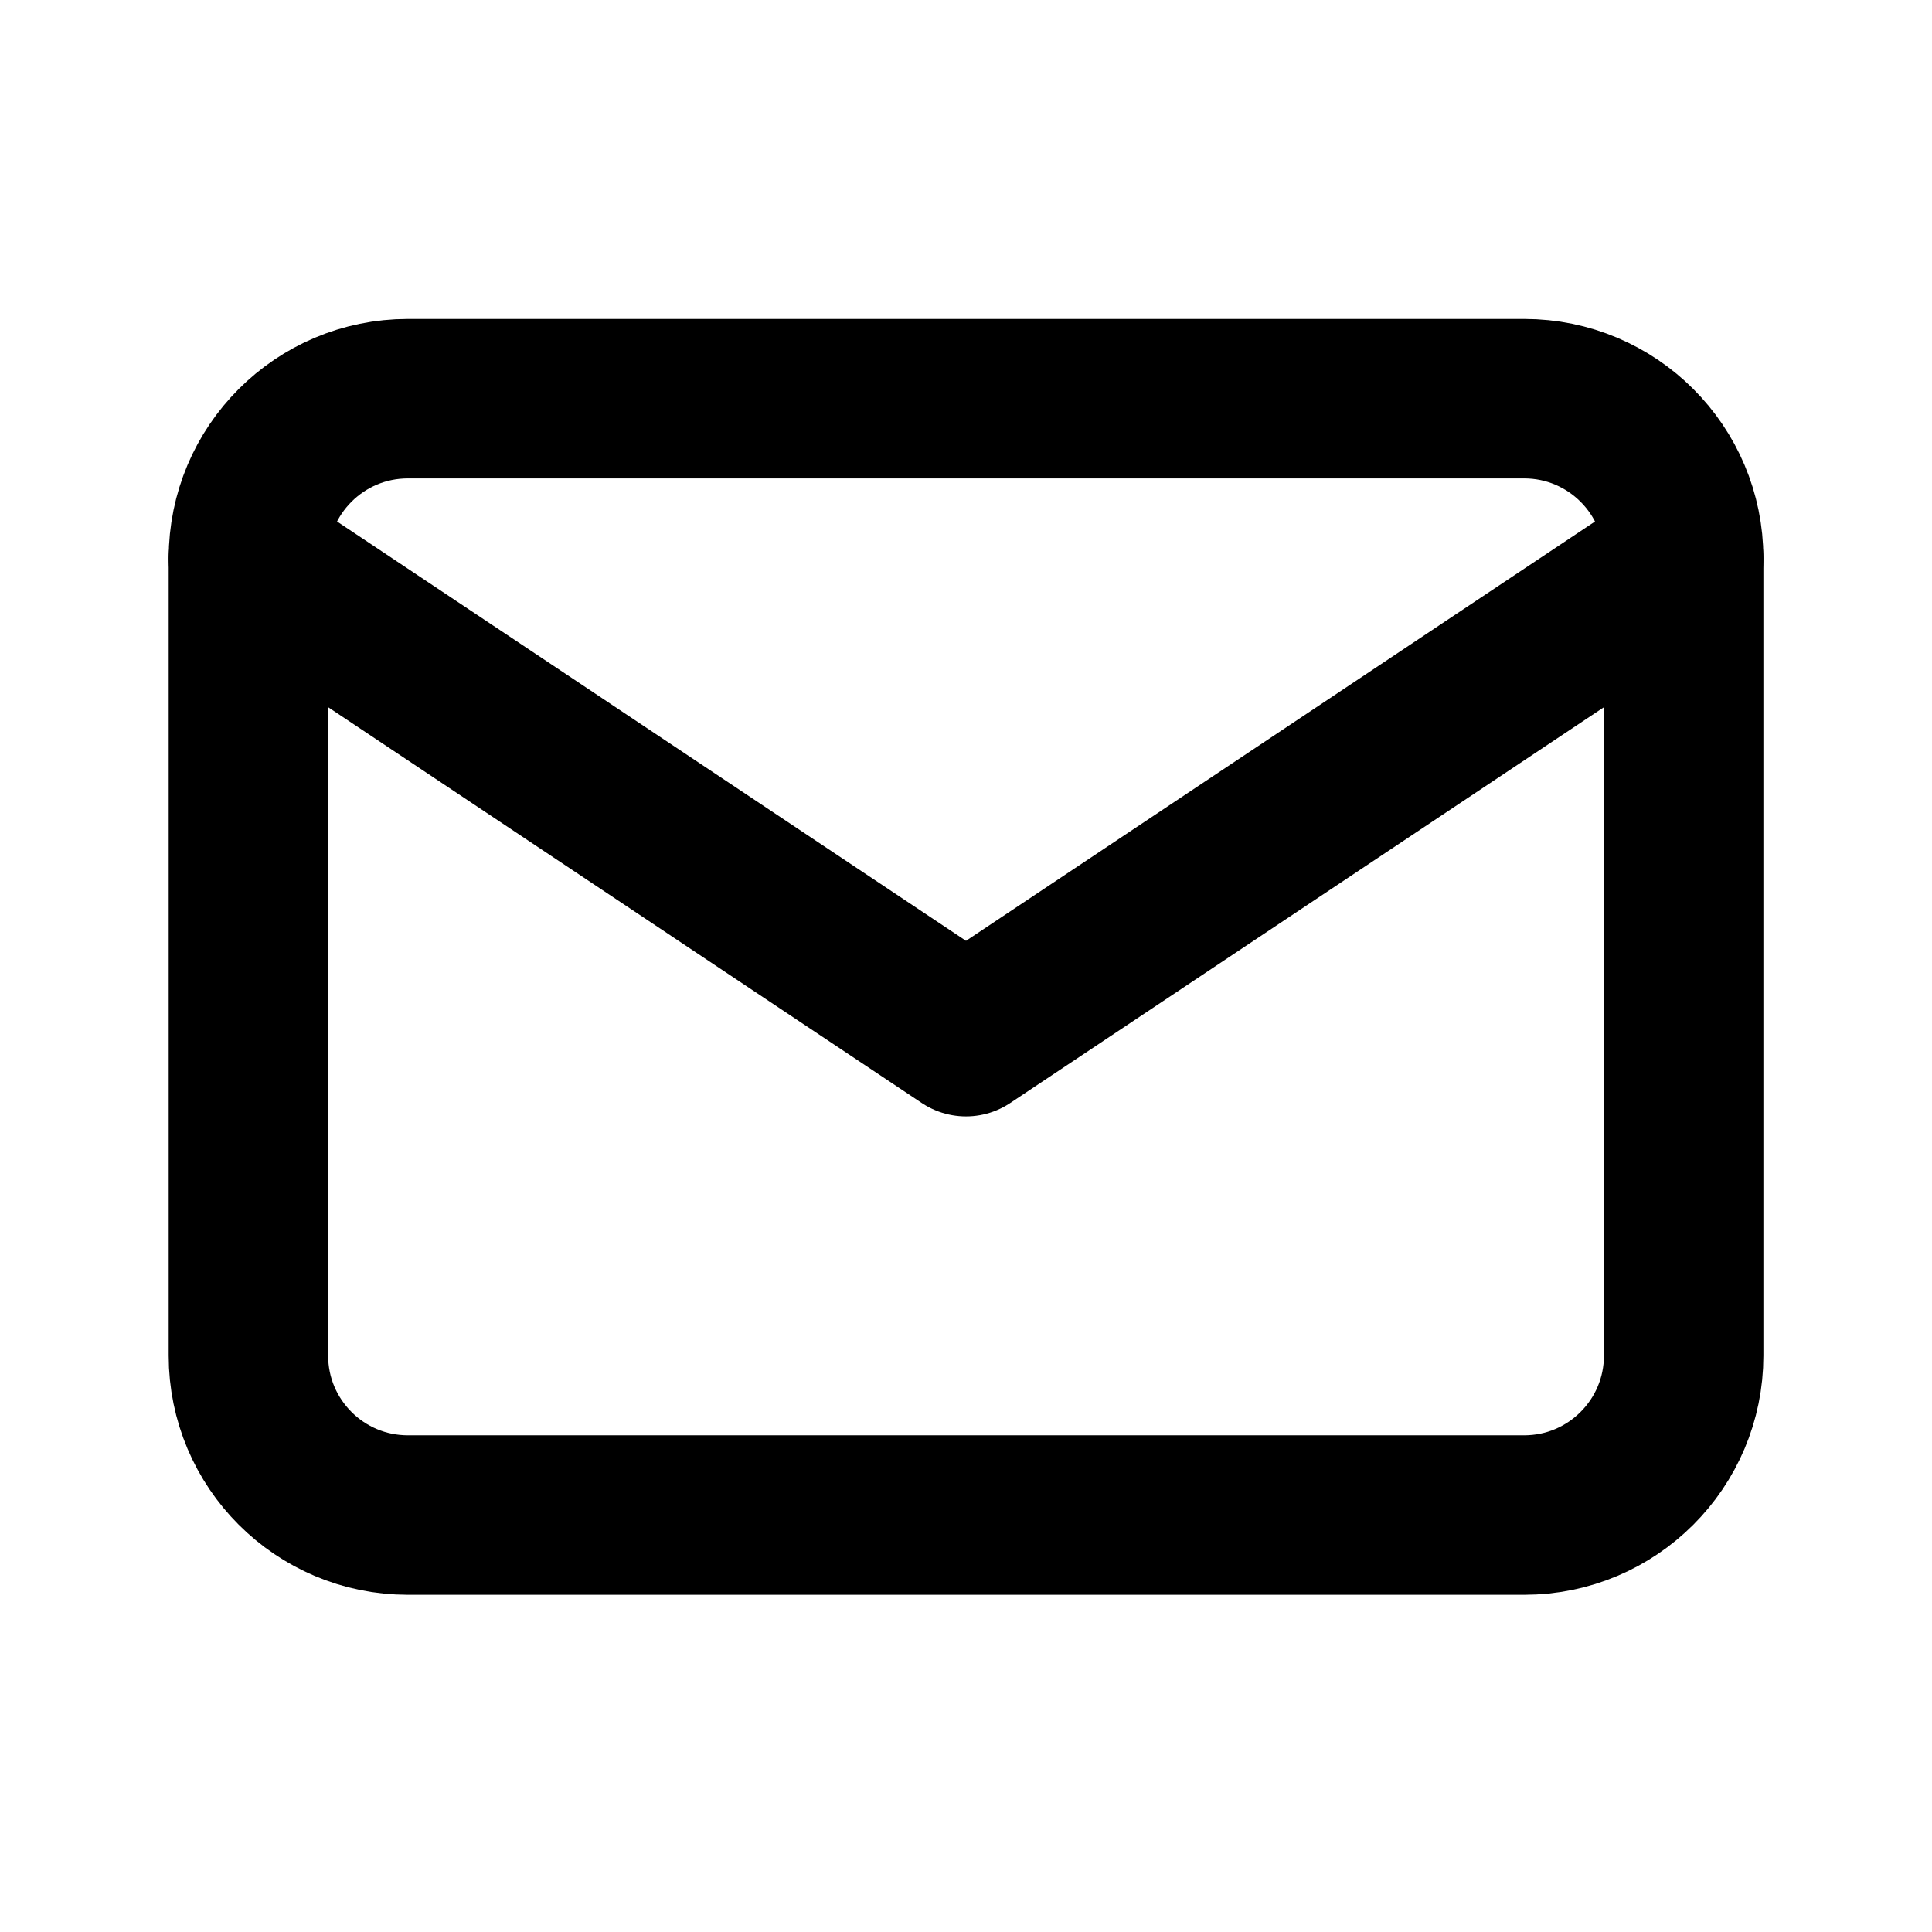
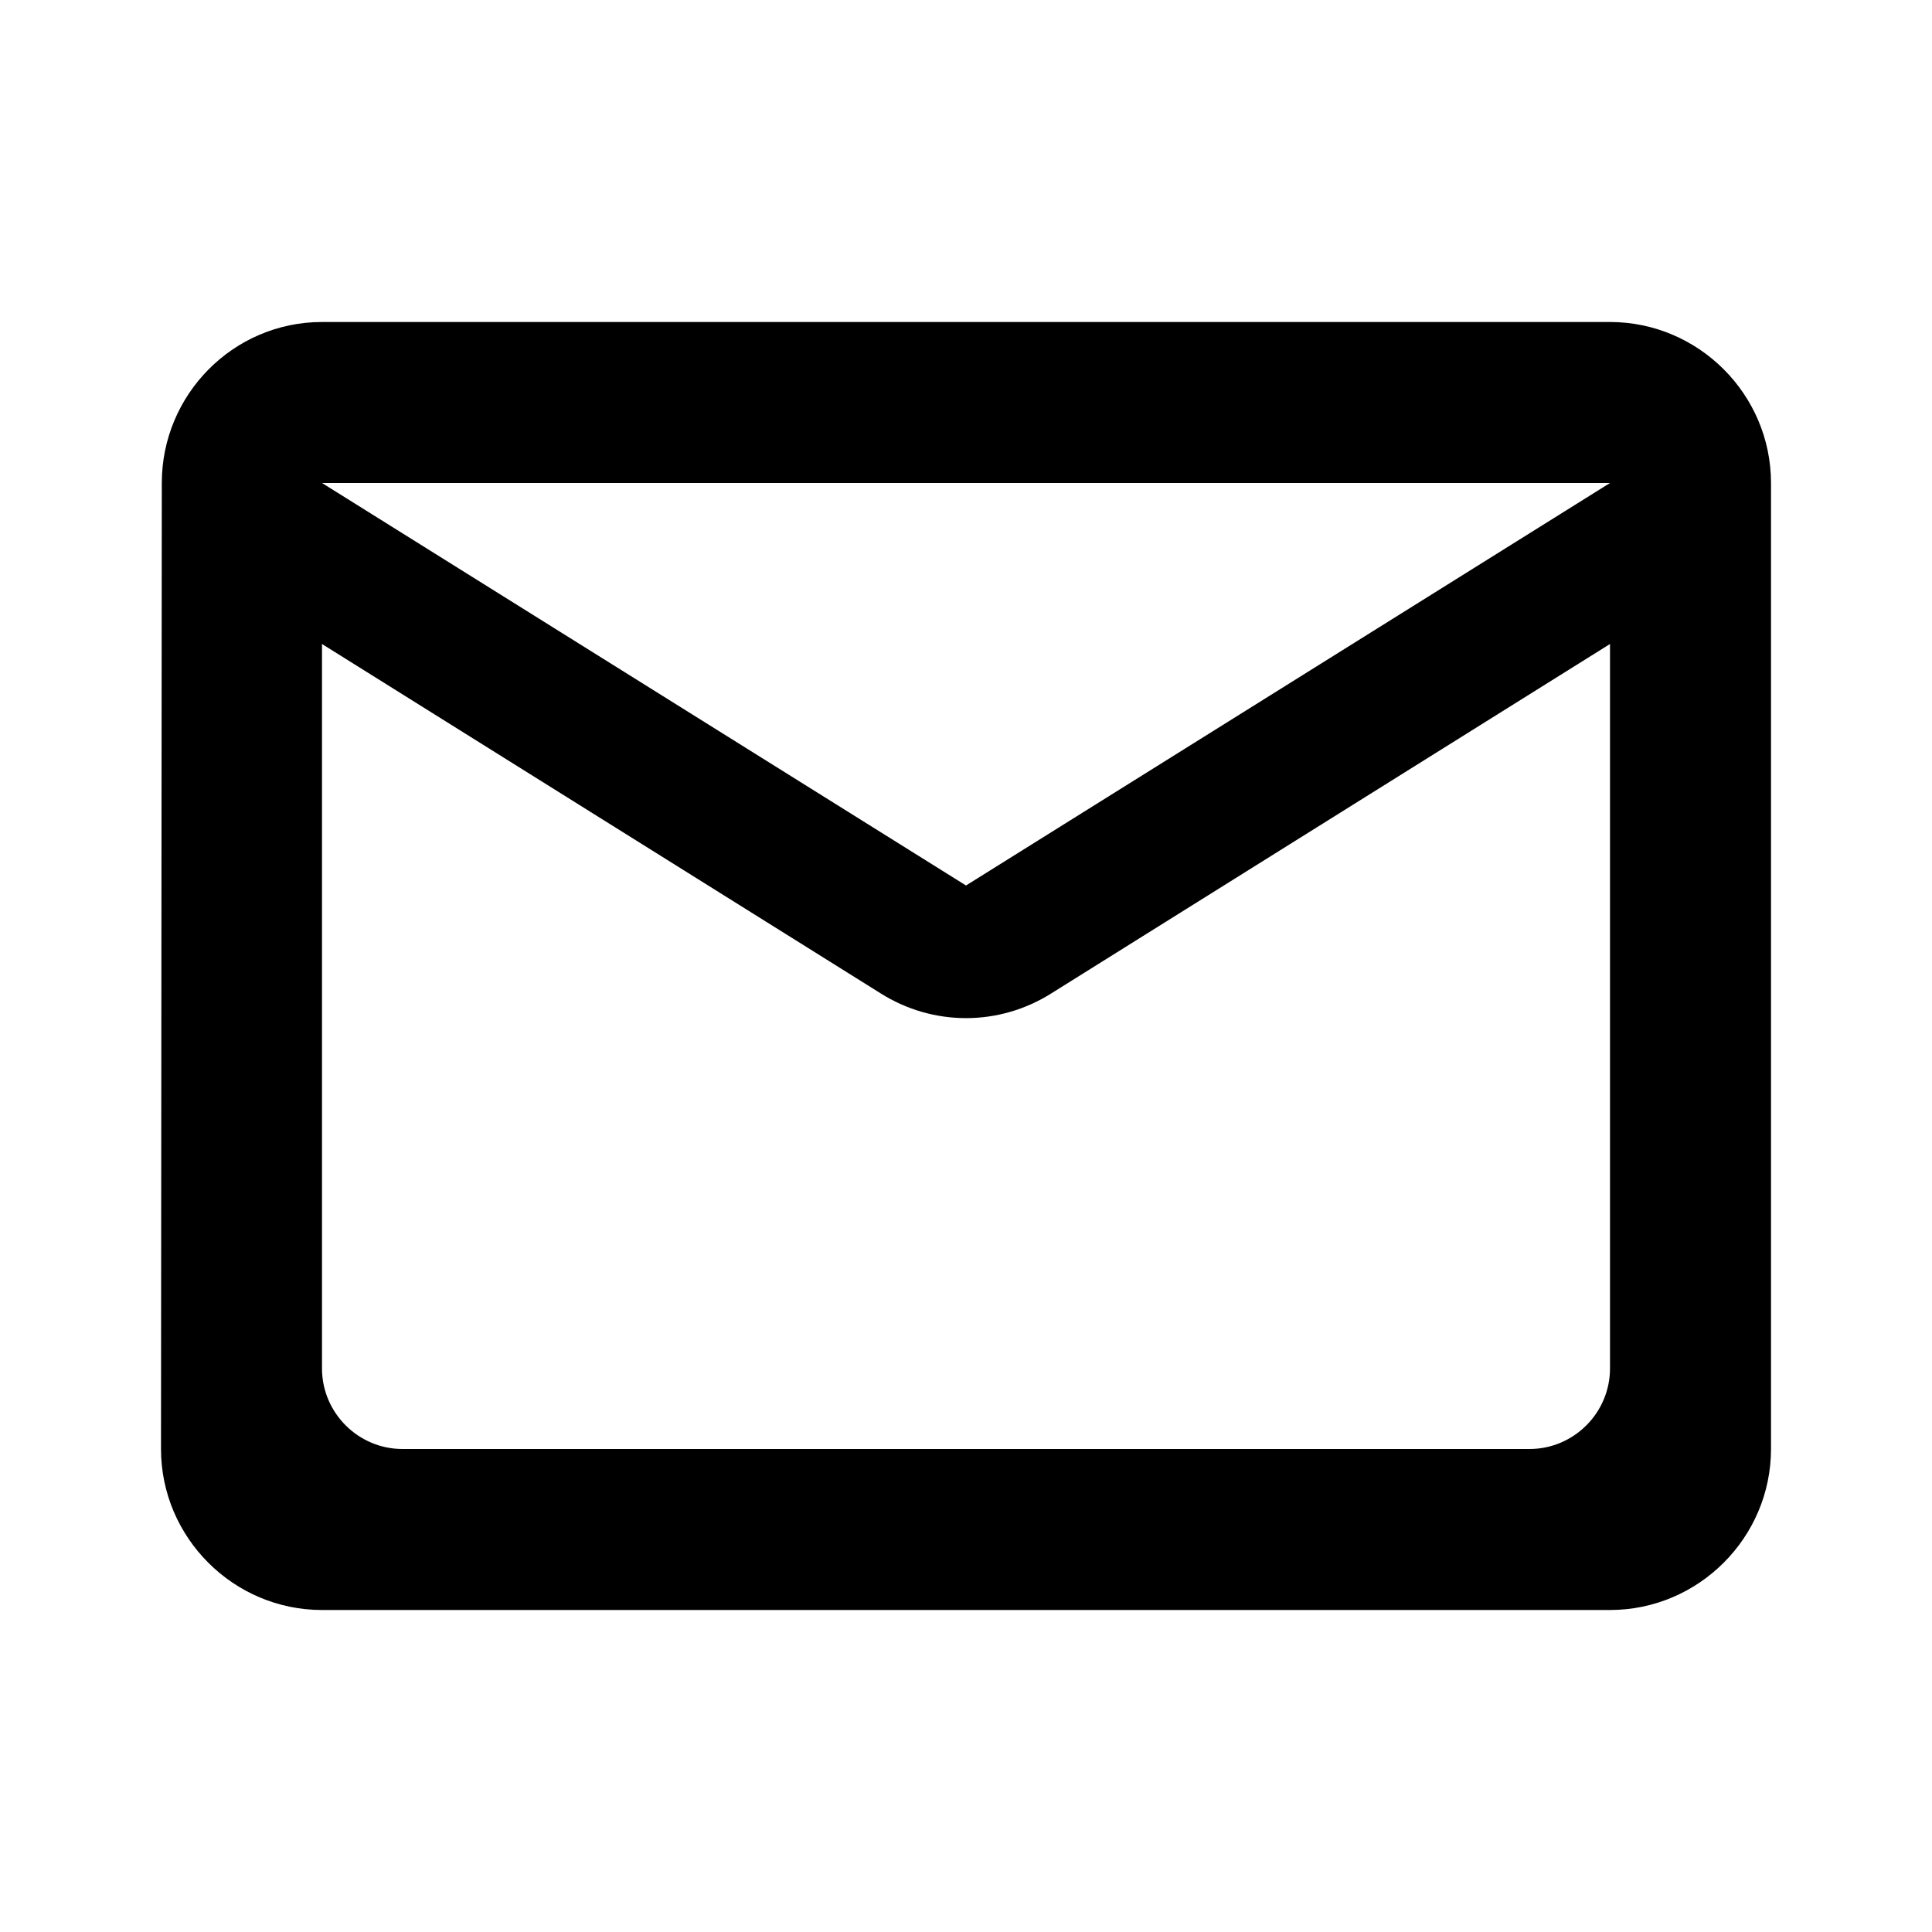
- <svg xmlns="http://www.w3.org/2000/svg" width="28" height="28" viewBox="0 0 28 28" fill="none">
-   <path d="M22.09 5.778H5.911C4.634 5.778 3.6 6.813 3.6 8.09V19.646C3.6 20.922 4.634 21.957 5.911 21.957H22.09C23.366 21.957 24.401 20.922 24.401 19.646V8.09C24.401 6.813 23.366 5.778 22.09 5.778Z" stroke="black" stroke-width="2.311" stroke-linecap="round" stroke-linejoin="round" />
-   <path d="M3.6 8.09L14 15.024L24.401 8.09" stroke="black" stroke-width="2.311" stroke-linecap="round" stroke-linejoin="round" />
+ <svg xmlns="http://www.w3.org/2000/svg" width="28" height="28" viewBox="0 0 24 24" fill="none">
+   <path d="M20 4H4c-1.1 0-1.99.9-1.99 2L2 18c0 1.1.9 2 2 2h16c1.1 0 2-.9 2-2V6c0-1.1-.9-2-2-2m-1 14H5c-.55 0-1-.45-1-1V8l6.94 4.34c.65.41 1.47.41 2.12 0L20 8v9c0 .55-.45 1-1 1m-7-7L4 6h16z" fill="black" />
</svg>
